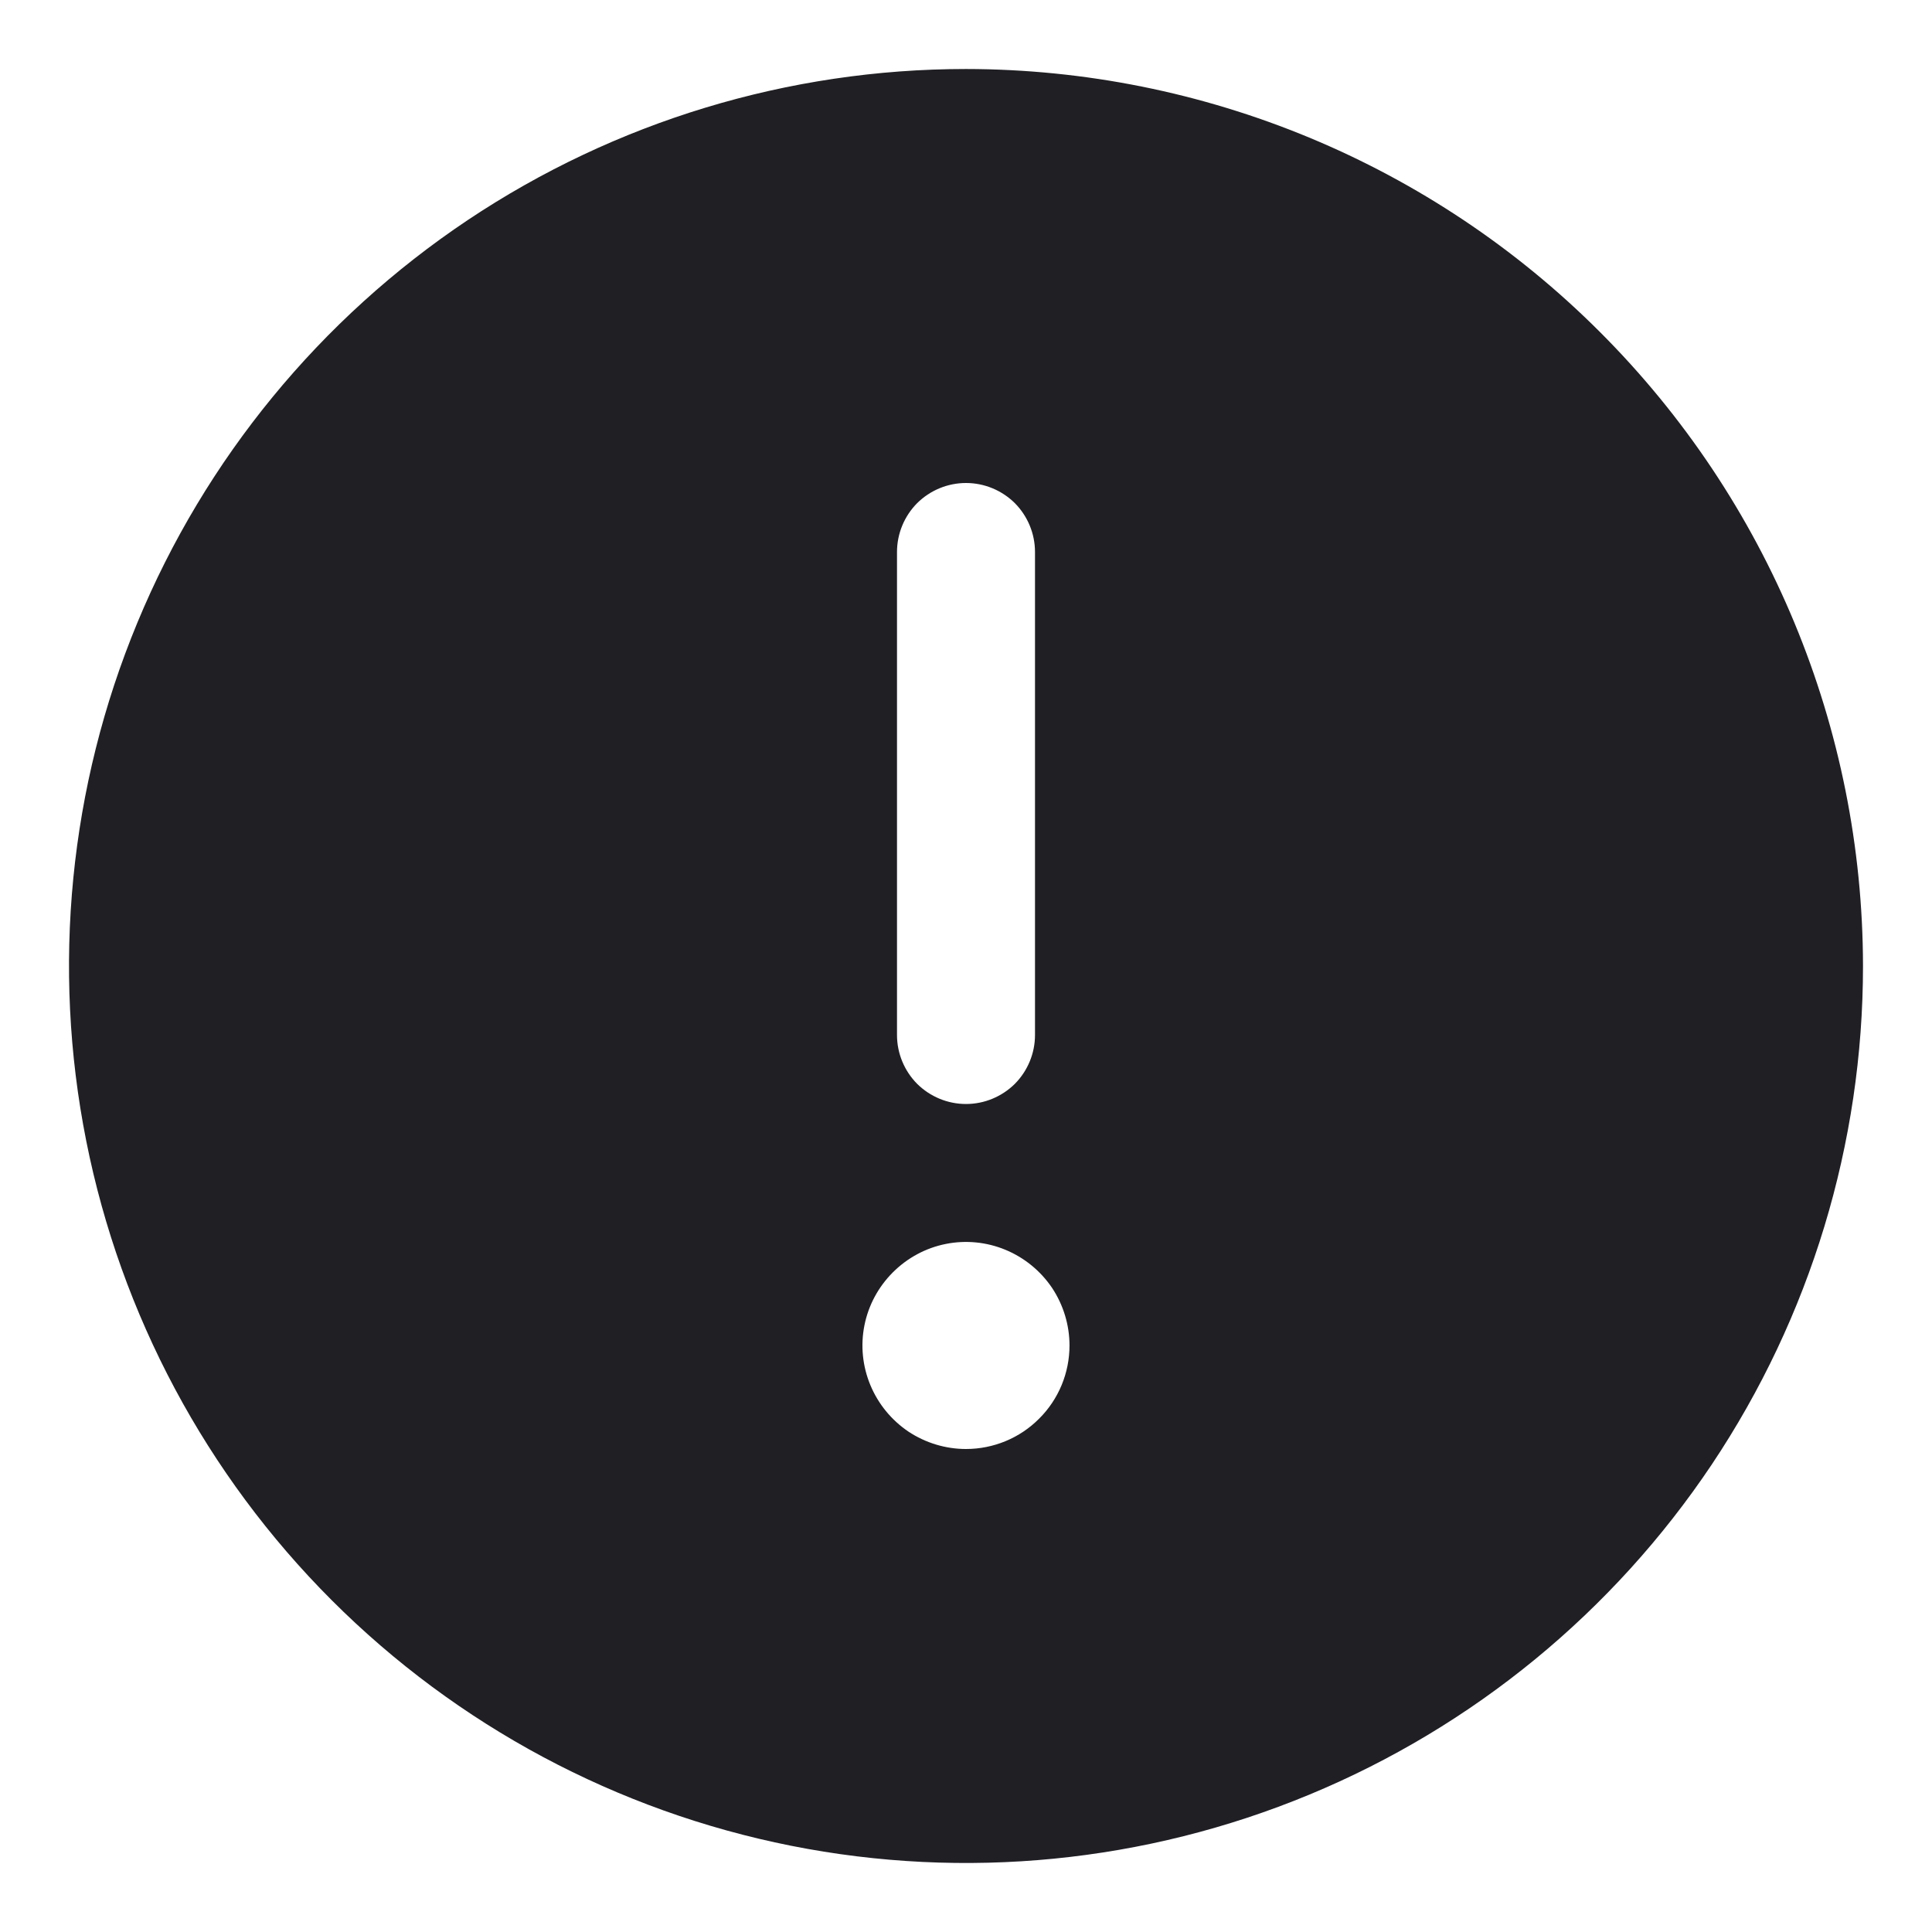
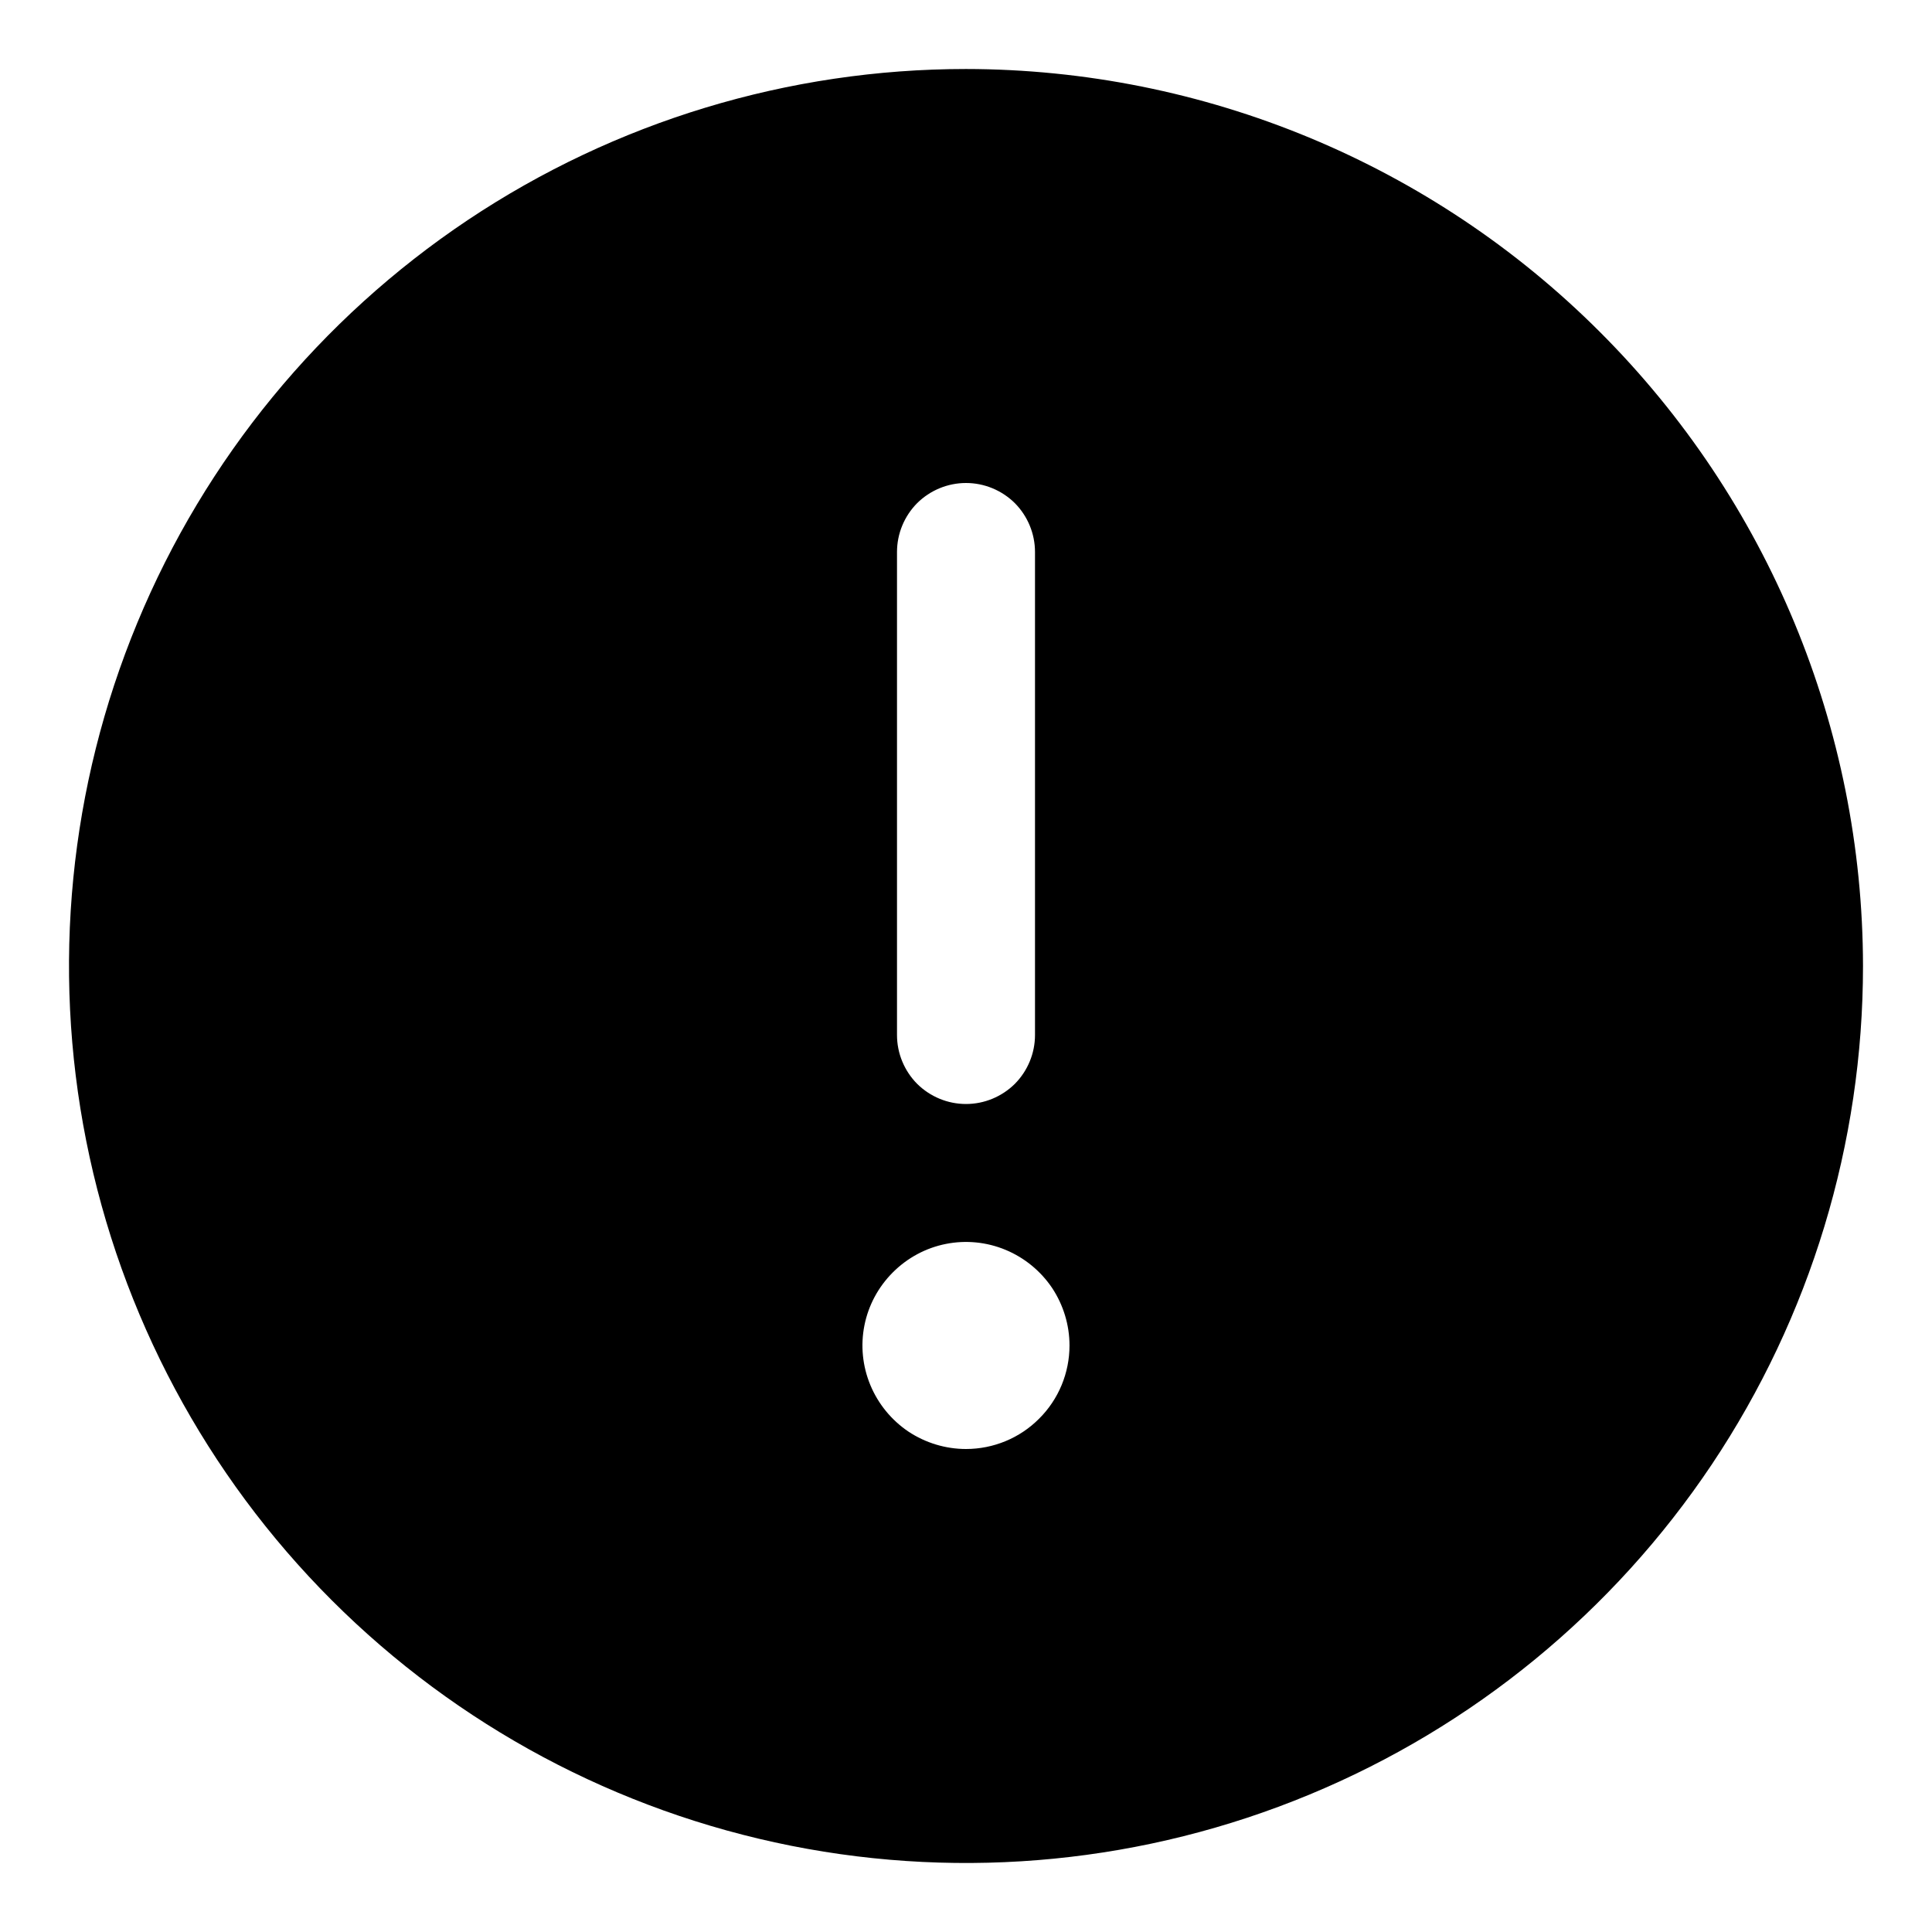
- <svg xmlns="http://www.w3.org/2000/svg" width="14" height="14" viewBox="0 0 14 14" fill="none">
-   <path d="M7 0.5C5.714 0.5 4.458 0.881 3.389 1.595C2.32 2.31 1.487 3.325 0.995 4.513C0.503 5.7 0.374 7.007 0.625 8.268C0.876 9.529 1.495 10.687 2.404 11.596C3.313 12.505 4.471 13.124 5.732 13.375C6.993 13.626 8.3 13.497 9.487 13.005C10.675 12.513 11.69 11.68 12.405 10.611C13.119 9.542 13.5 8.286 13.5 7C13.498 5.277 12.813 3.624 11.594 2.406C10.376 1.187 8.723 0.502 7 0.5ZM6.5 4C6.5 3.867 6.553 3.74 6.646 3.646C6.74 3.553 6.867 3.5 7 3.5C7.133 3.5 7.26 3.553 7.354 3.646C7.447 3.74 7.5 3.867 7.5 4V7.5C7.5 7.633 7.447 7.76 7.354 7.854C7.26 7.947 7.133 8 7 8C6.867 8 6.74 7.947 6.646 7.854C6.553 7.76 6.5 7.633 6.5 7.5V4ZM7 10.5C6.852 10.5 6.707 10.456 6.583 10.374C6.46 10.291 6.364 10.174 6.307 10.037C6.25 9.9 6.235 9.749 6.264 9.604C6.293 9.458 6.365 9.325 6.47 9.22C6.575 9.115 6.708 9.043 6.854 9.014C6.999 8.985 7.15 9 7.287 9.057C7.424 9.114 7.541 9.21 7.624 9.333C7.706 9.457 7.75 9.602 7.75 9.75C7.75 9.949 7.671 10.14 7.53 10.28C7.39 10.421 7.199 10.5 7 10.5Z" fill="#201F24" />
+ <svg xmlns="http://www.w3.org/2000/svg" viewBox="0 0 14 14">
+   <path d="M7 0.5C5.714 0.5 4.458 0.881 3.389 1.595C2.32 2.31 1.487 3.325 0.995 4.513C0.503 5.7 0.374 7.007 0.625 8.268C0.876 9.529 1.495 10.687 2.404 11.596C3.313 12.505 4.471 13.124 5.732 13.375C6.993 13.626 8.3 13.497 9.487 13.005C10.675 12.513 11.69 11.68 12.405 10.611C13.119 9.542 13.5 8.286 13.5 7C13.498 5.277 12.813 3.624 11.594 2.406C10.376 1.187 8.723 0.502 7 0.5ZM6.5 4C6.5 3.867 6.553 3.74 6.646 3.646C6.74 3.553 6.867 3.5 7 3.5C7.133 3.5 7.26 3.553 7.354 3.646C7.447 3.74 7.5 3.867 7.5 4V7.5C7.5 7.633 7.447 7.76 7.354 7.854C7.26 7.947 7.133 8 7 8C6.867 8 6.74 7.947 6.646 7.854C6.553 7.76 6.5 7.633 6.5 7.5V4ZM7 10.5C6.852 10.5 6.707 10.456 6.583 10.374C6.46 10.291 6.364 10.174 6.307 10.037C6.25 9.9 6.235 9.749 6.264 9.604C6.293 9.458 6.365 9.325 6.47 9.22C6.575 9.115 6.708 9.043 6.854 9.014C6.999 8.985 7.15 9 7.287 9.057C7.424 9.114 7.541 9.21 7.624 9.333C7.706 9.457 7.75 9.602 7.75 9.75C7.75 9.949 7.671 10.14 7.53 10.28C7.39 10.421 7.199 10.5 7 10.5Z" />
</svg>
